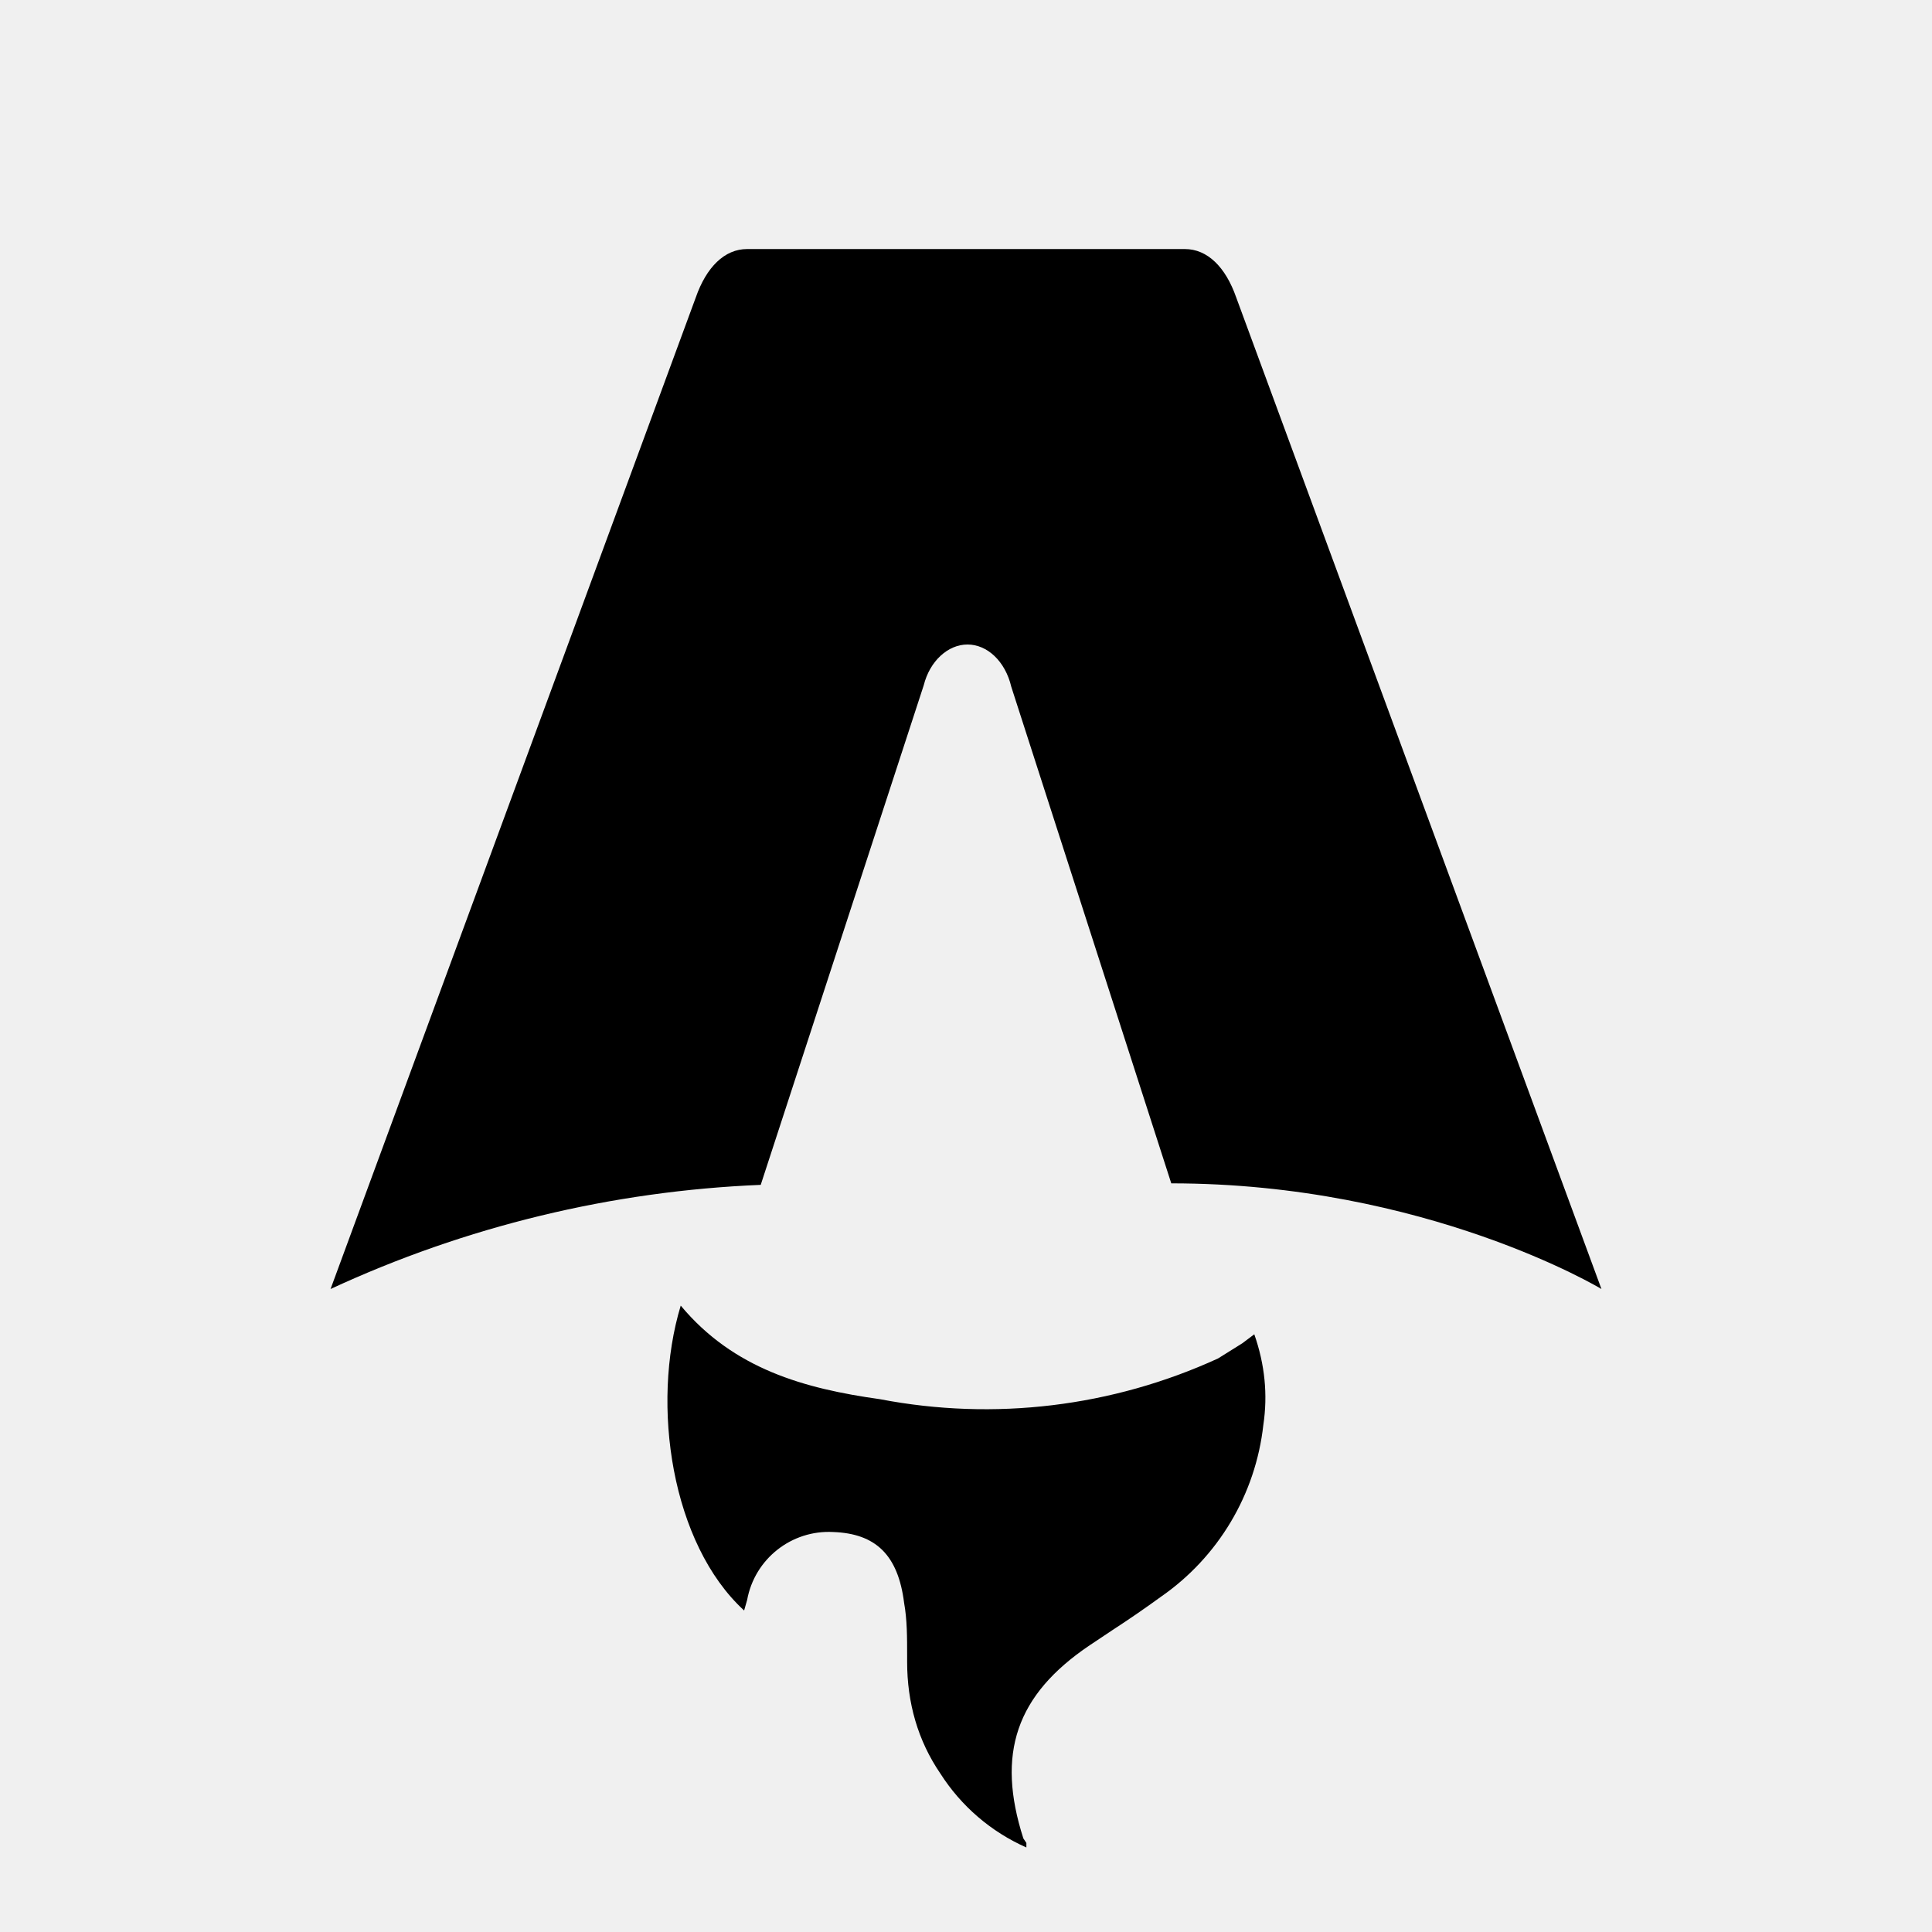
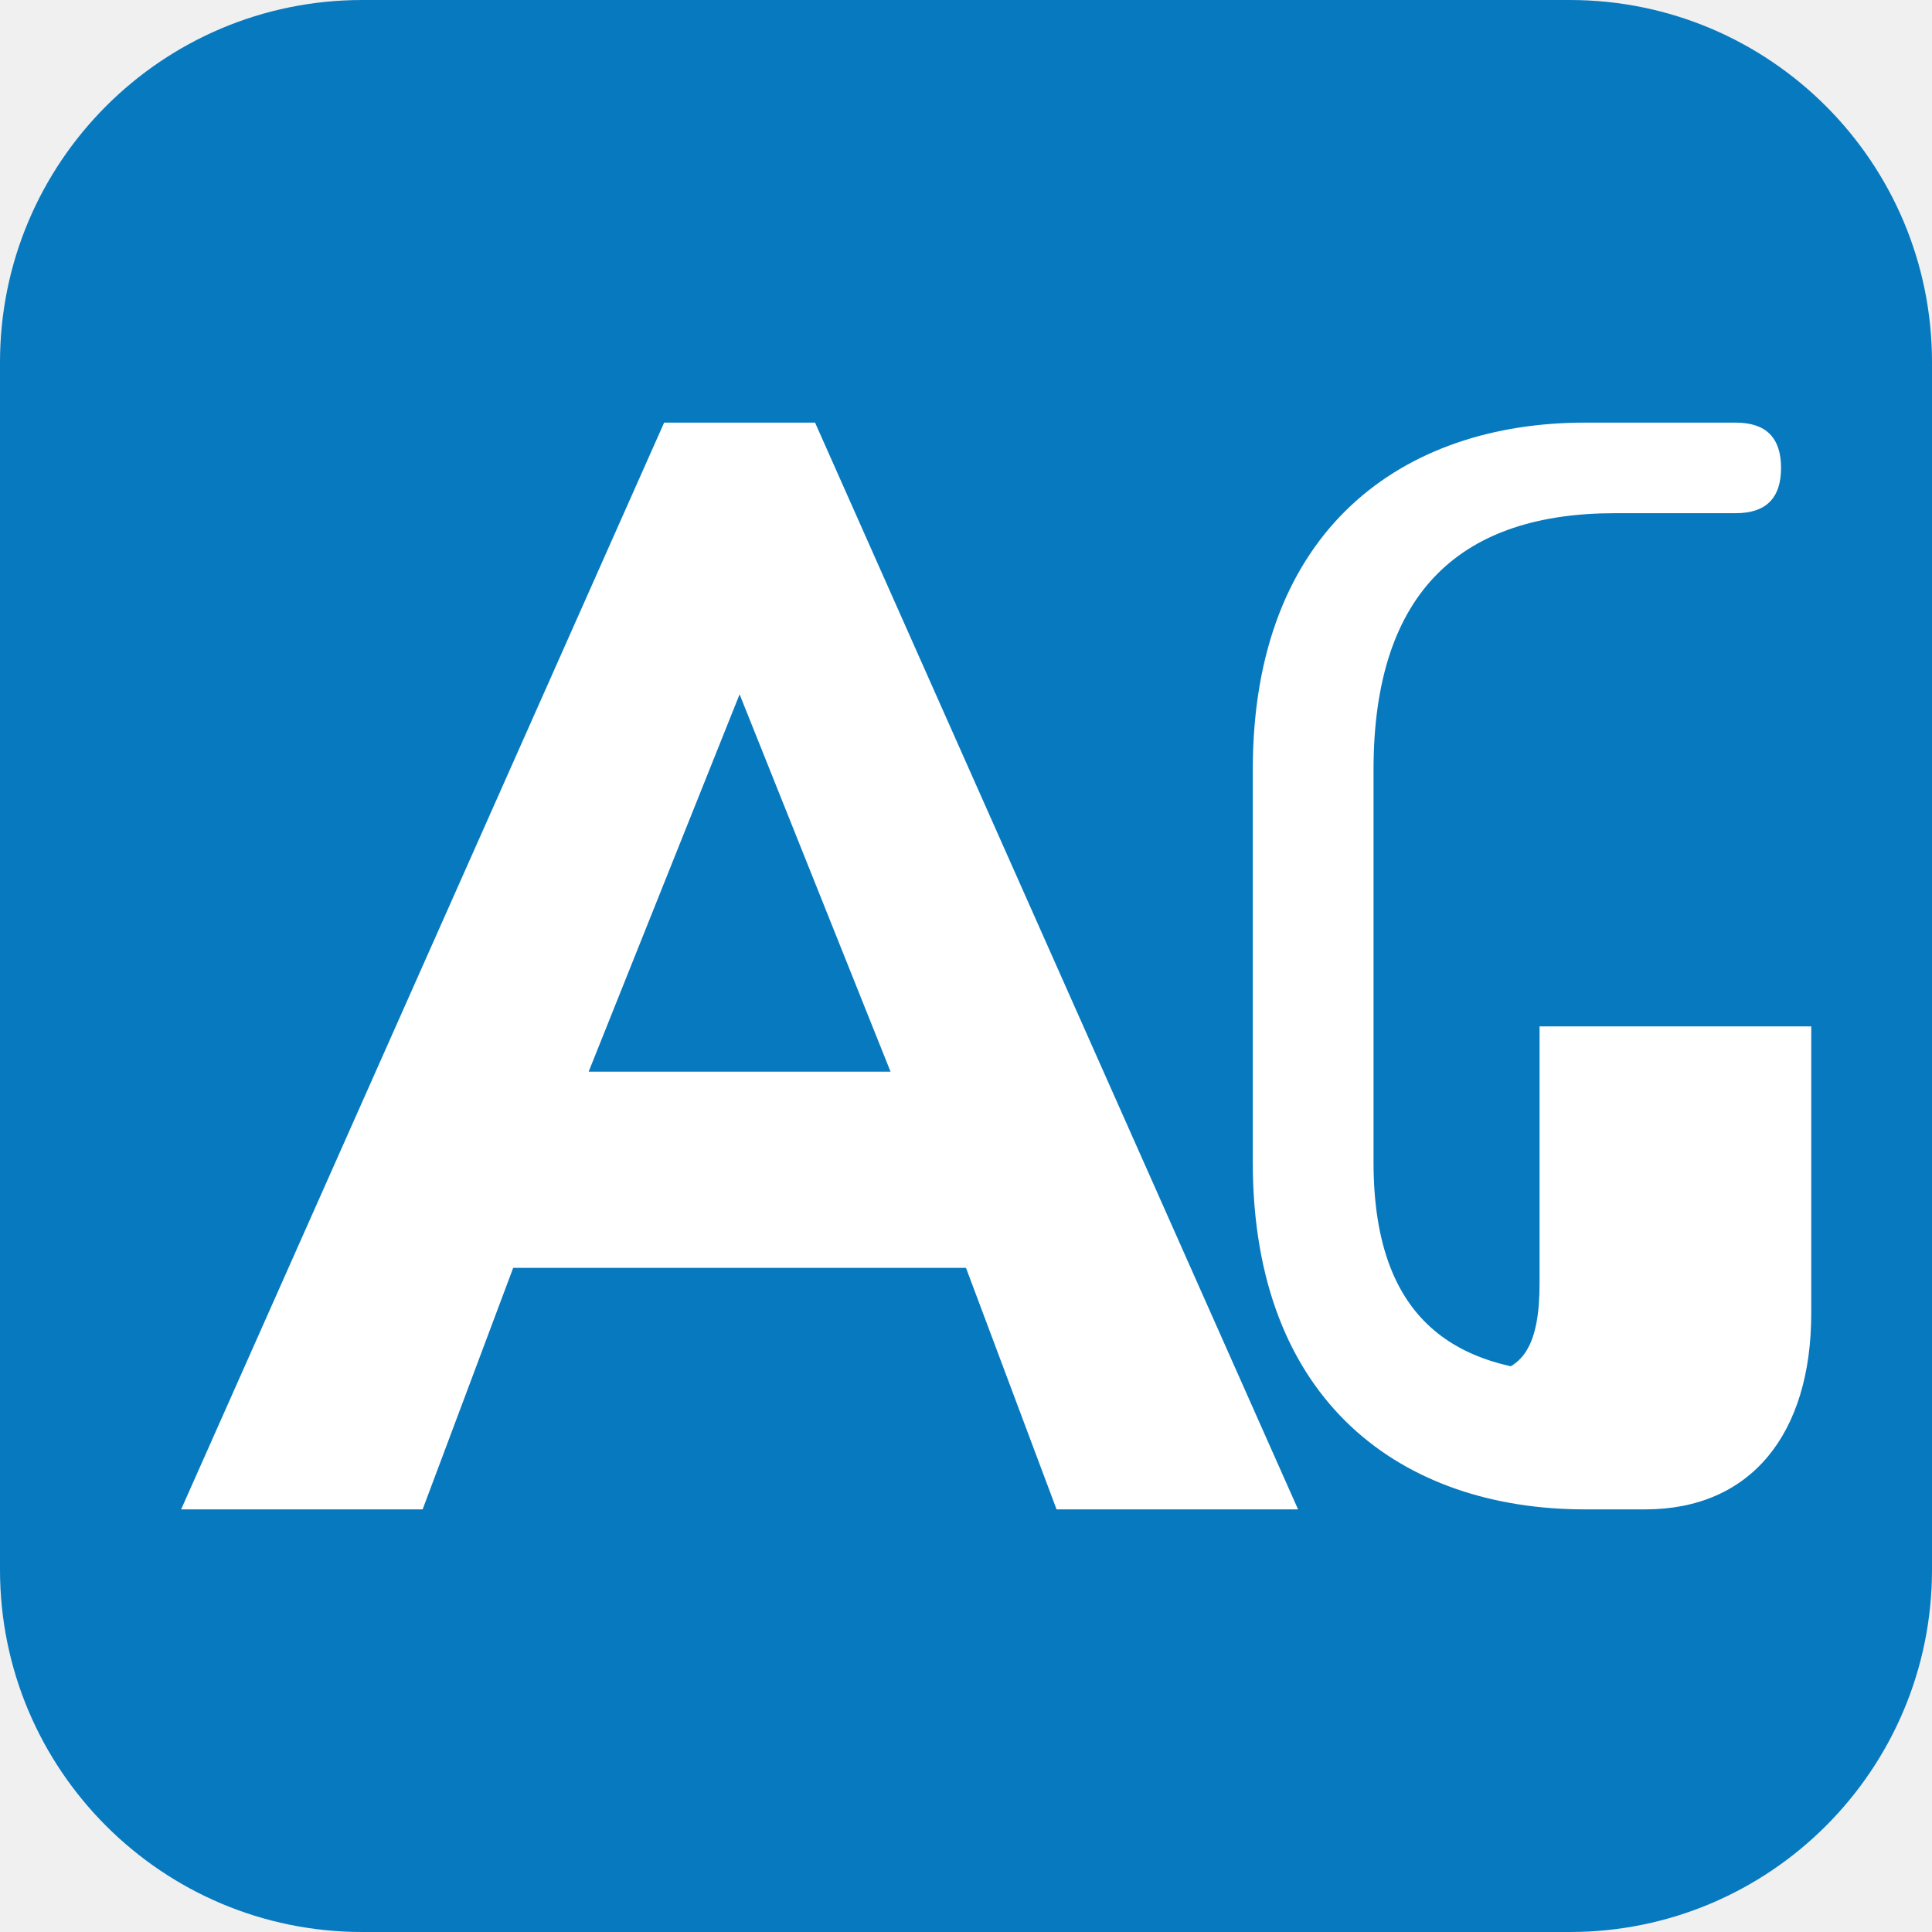
- <svg xmlns="http://www.w3.org/2000/svg" fill="none" viewBox="0 0 128 128">
-   <path d="M50.4 78.5a75.1 75.1 0 0 0-28.5 6.9l24.2-65.7c.7-2 1.9-3.2 3.4-3.2h29c1.5 0 2.7 1.2 3.4 3.2l24.2 65.7s-11.6-7-28.5-7L67 45.5c-.4-1.7-1.6-2.8-2.9-2.8-1.3 0-2.5 1.1-2.9 2.7L50.4 78.5Zm-1.1 28.2Zm-4.2-20.2c-2 6.6-.6 15.8 4.2 20.2a17.5 17.5 0 0 1 .2-.7 5.5 5.5 0 0 1 5.7-4.5c2.8.1 4.3 1.5 4.7 4.7.2 1.1.2 2.3.2 3.5v.4c0 2.7.7 5.2 2.2 7.4a13 13 0 0 0 5.7 4.9v-.3l-.2-.3c-1.8-5.6-.5-9.5 4.4-12.8l1.5-1a73 73 0 0 0 3.2-2.2 16 16 0 0 0 6.8-11.4c.3-2 .1-4-.6-6l-.8.6-1.6 1a37 37 0 0 1-22.4 2.7c-5-.7-9.7-2-13.2-6.2Z" />
-   <style>
-         path { fill: #000; }
-         @media (prefers-color-scheme: dark) {
-             path { fill: #FFF; }
-         }
-     </style>
+ <svg xmlns="http://www.w3.org/2000/svg" viewBox="0 0 512 512">
+   <rect width="512" height="512" rx="96" fill="#0779bf" />
+   <path d="M48 400 L176 112 H216 L344 400 H280 L256 336 H136 L112 400 Z M156 284 H236 L196 184 Z" fill="white" />
+   <path d="M364 204 C364 156 388 136 428 136 H460 C468 136 472 132 472 124 C472 116 468 112 460 112 H420 C372 112 332 140 332 204 V308 C332 372 372 400 420 400 H436 C464 400 480 380 480 348 V272 H408 V340 C408 356 404 364 392 364 H420 C388 364 364 352 364 308 Z" fill="white" />
</svg>
